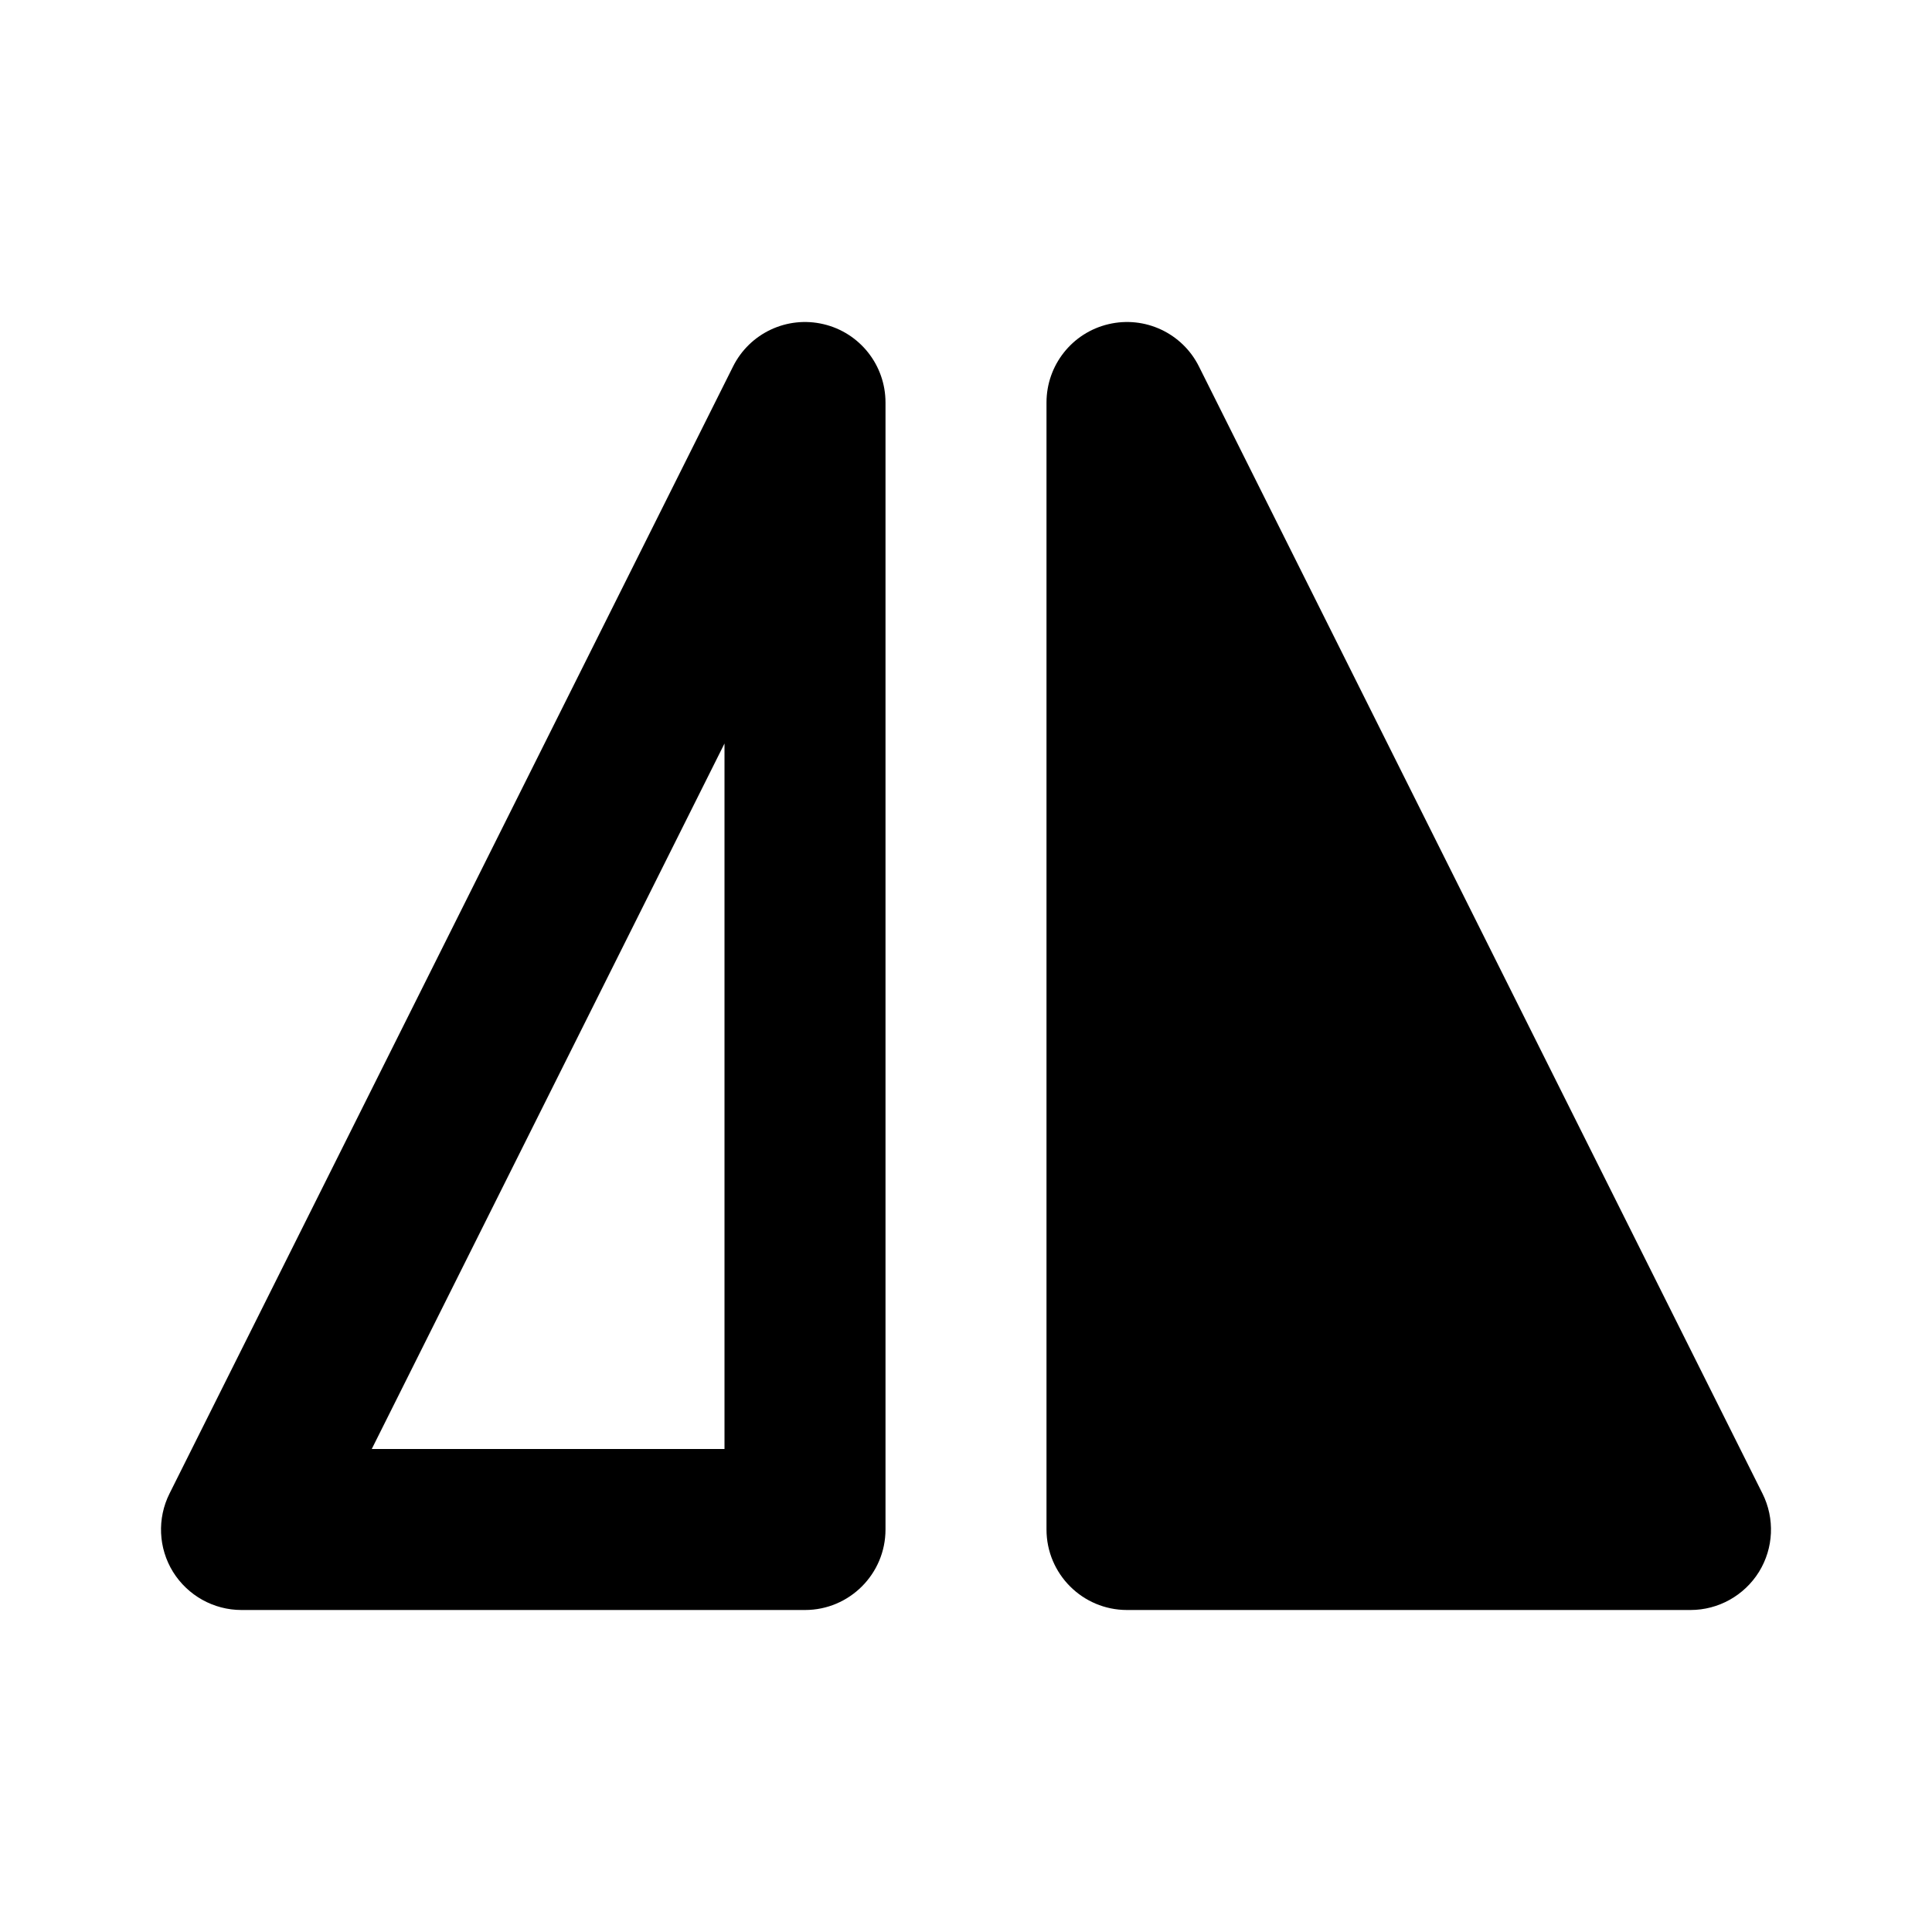
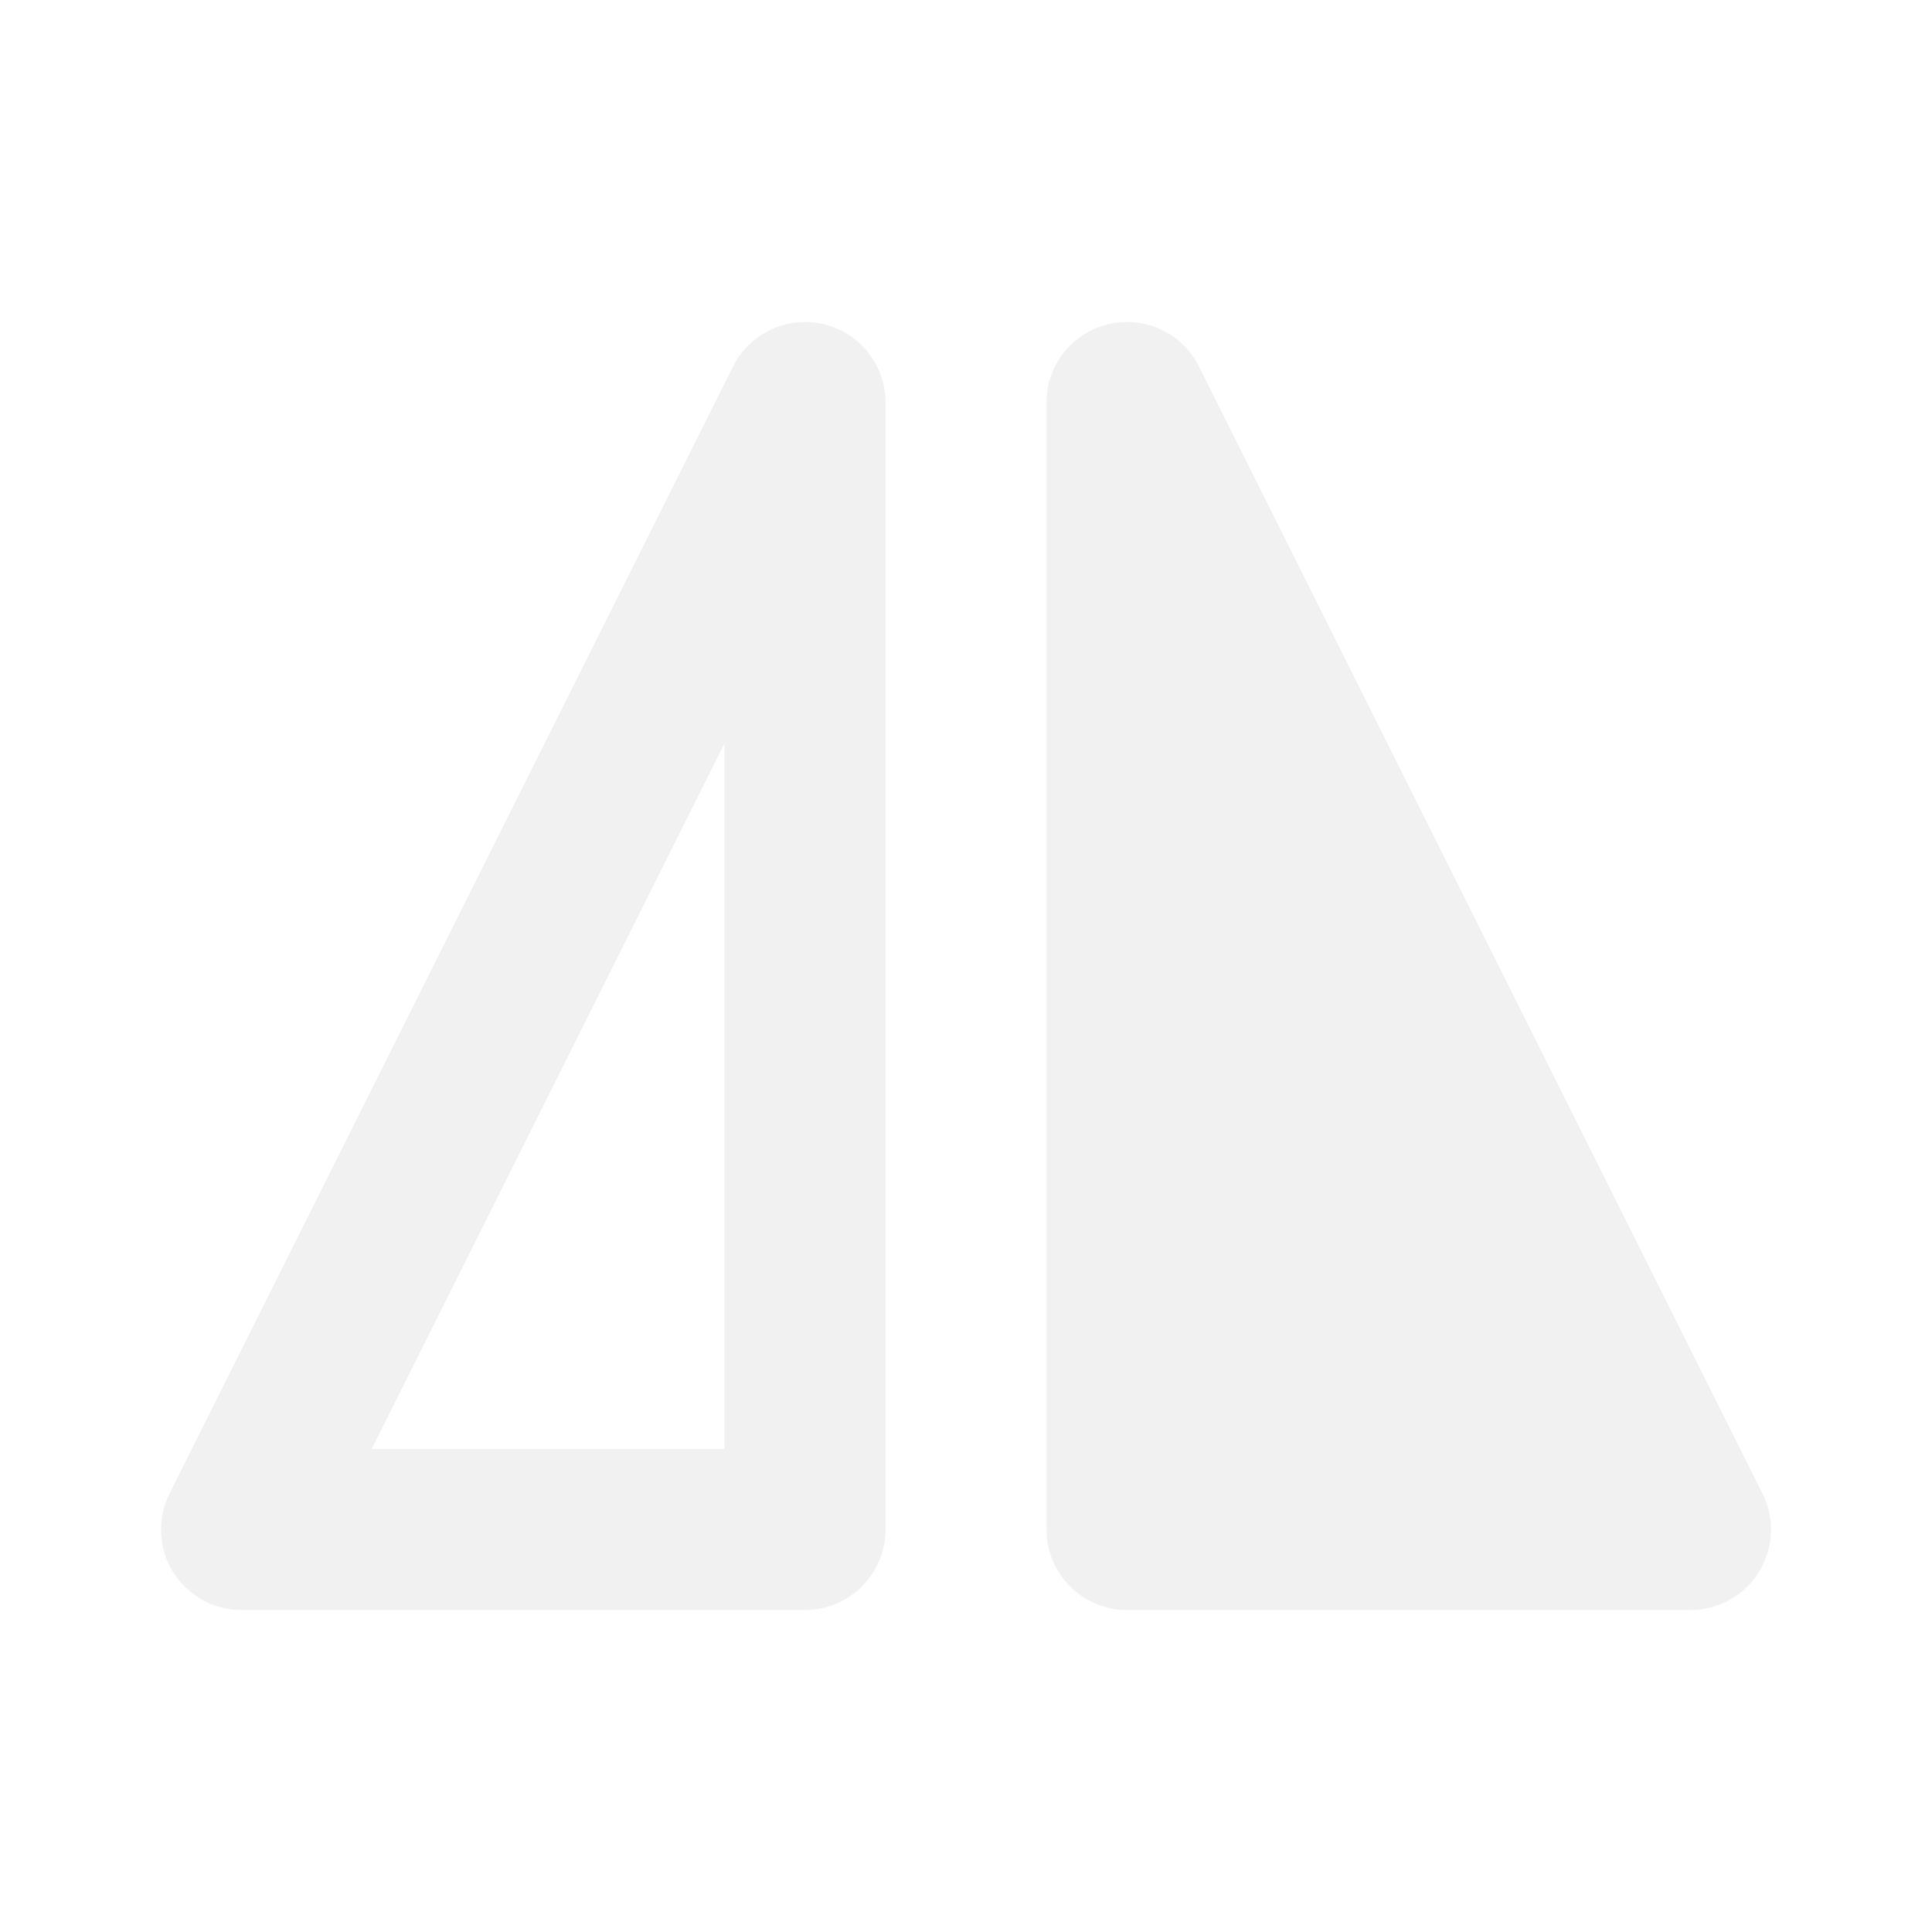
<svg xmlns="http://www.w3.org/2000/svg" width="800px" height="800px" viewBox="0 0 24 24" fill="none">
-   <path fill-rule="evenodd" clip-rule="evenodd" d="M2.149 19.526C2.332 19.82 2.653 20 3 20H10C10.552 20 11 19.552 11 19V5C11 4.536 10.681 4.133 10.23 4.027C9.778 3.92 9.313 4.138 9.106 4.553L2.106 18.553C1.951 18.863 1.967 19.231 2.149 19.526ZM4.618 18L9 9.236V18H4.618ZM13 19C13 19.552 13.448 20 14 20H21C21.347 20 21.668 19.82 21.851 19.526C22.033 19.231 22.049 18.863 21.894 18.553L14.894 4.553C14.687 4.138 14.222 3.92 13.77 4.027C13.319 4.133 13 4.536 13 5V19Z" fill="#000000" />
+   <path fill-rule="evenodd" clip-rule="evenodd" d="M2.149 19.526C2.332 19.82 2.653 20 3 20H10C10.552 20 11 19.552 11 19V5C11 4.536 10.681 4.133 10.23 4.027C9.778 3.92 9.313 4.138 9.106 4.553L2.106 18.553C1.951 18.863 1.967 19.231 2.149 19.526ZM4.618 18L9 9.236V18H4.618ZM13 19C13 19.552 13.448 20 14 20H21C21.347 20 21.668 19.82 21.851 19.526C22.033 19.231 22.049 18.863 21.894 18.553L14.894 4.553C14.687 4.138 14.222 3.92 13.77 4.027C13.319 4.133 13 4.536 13 5V19Z" fill="#f1f1f1" />
</svg>
